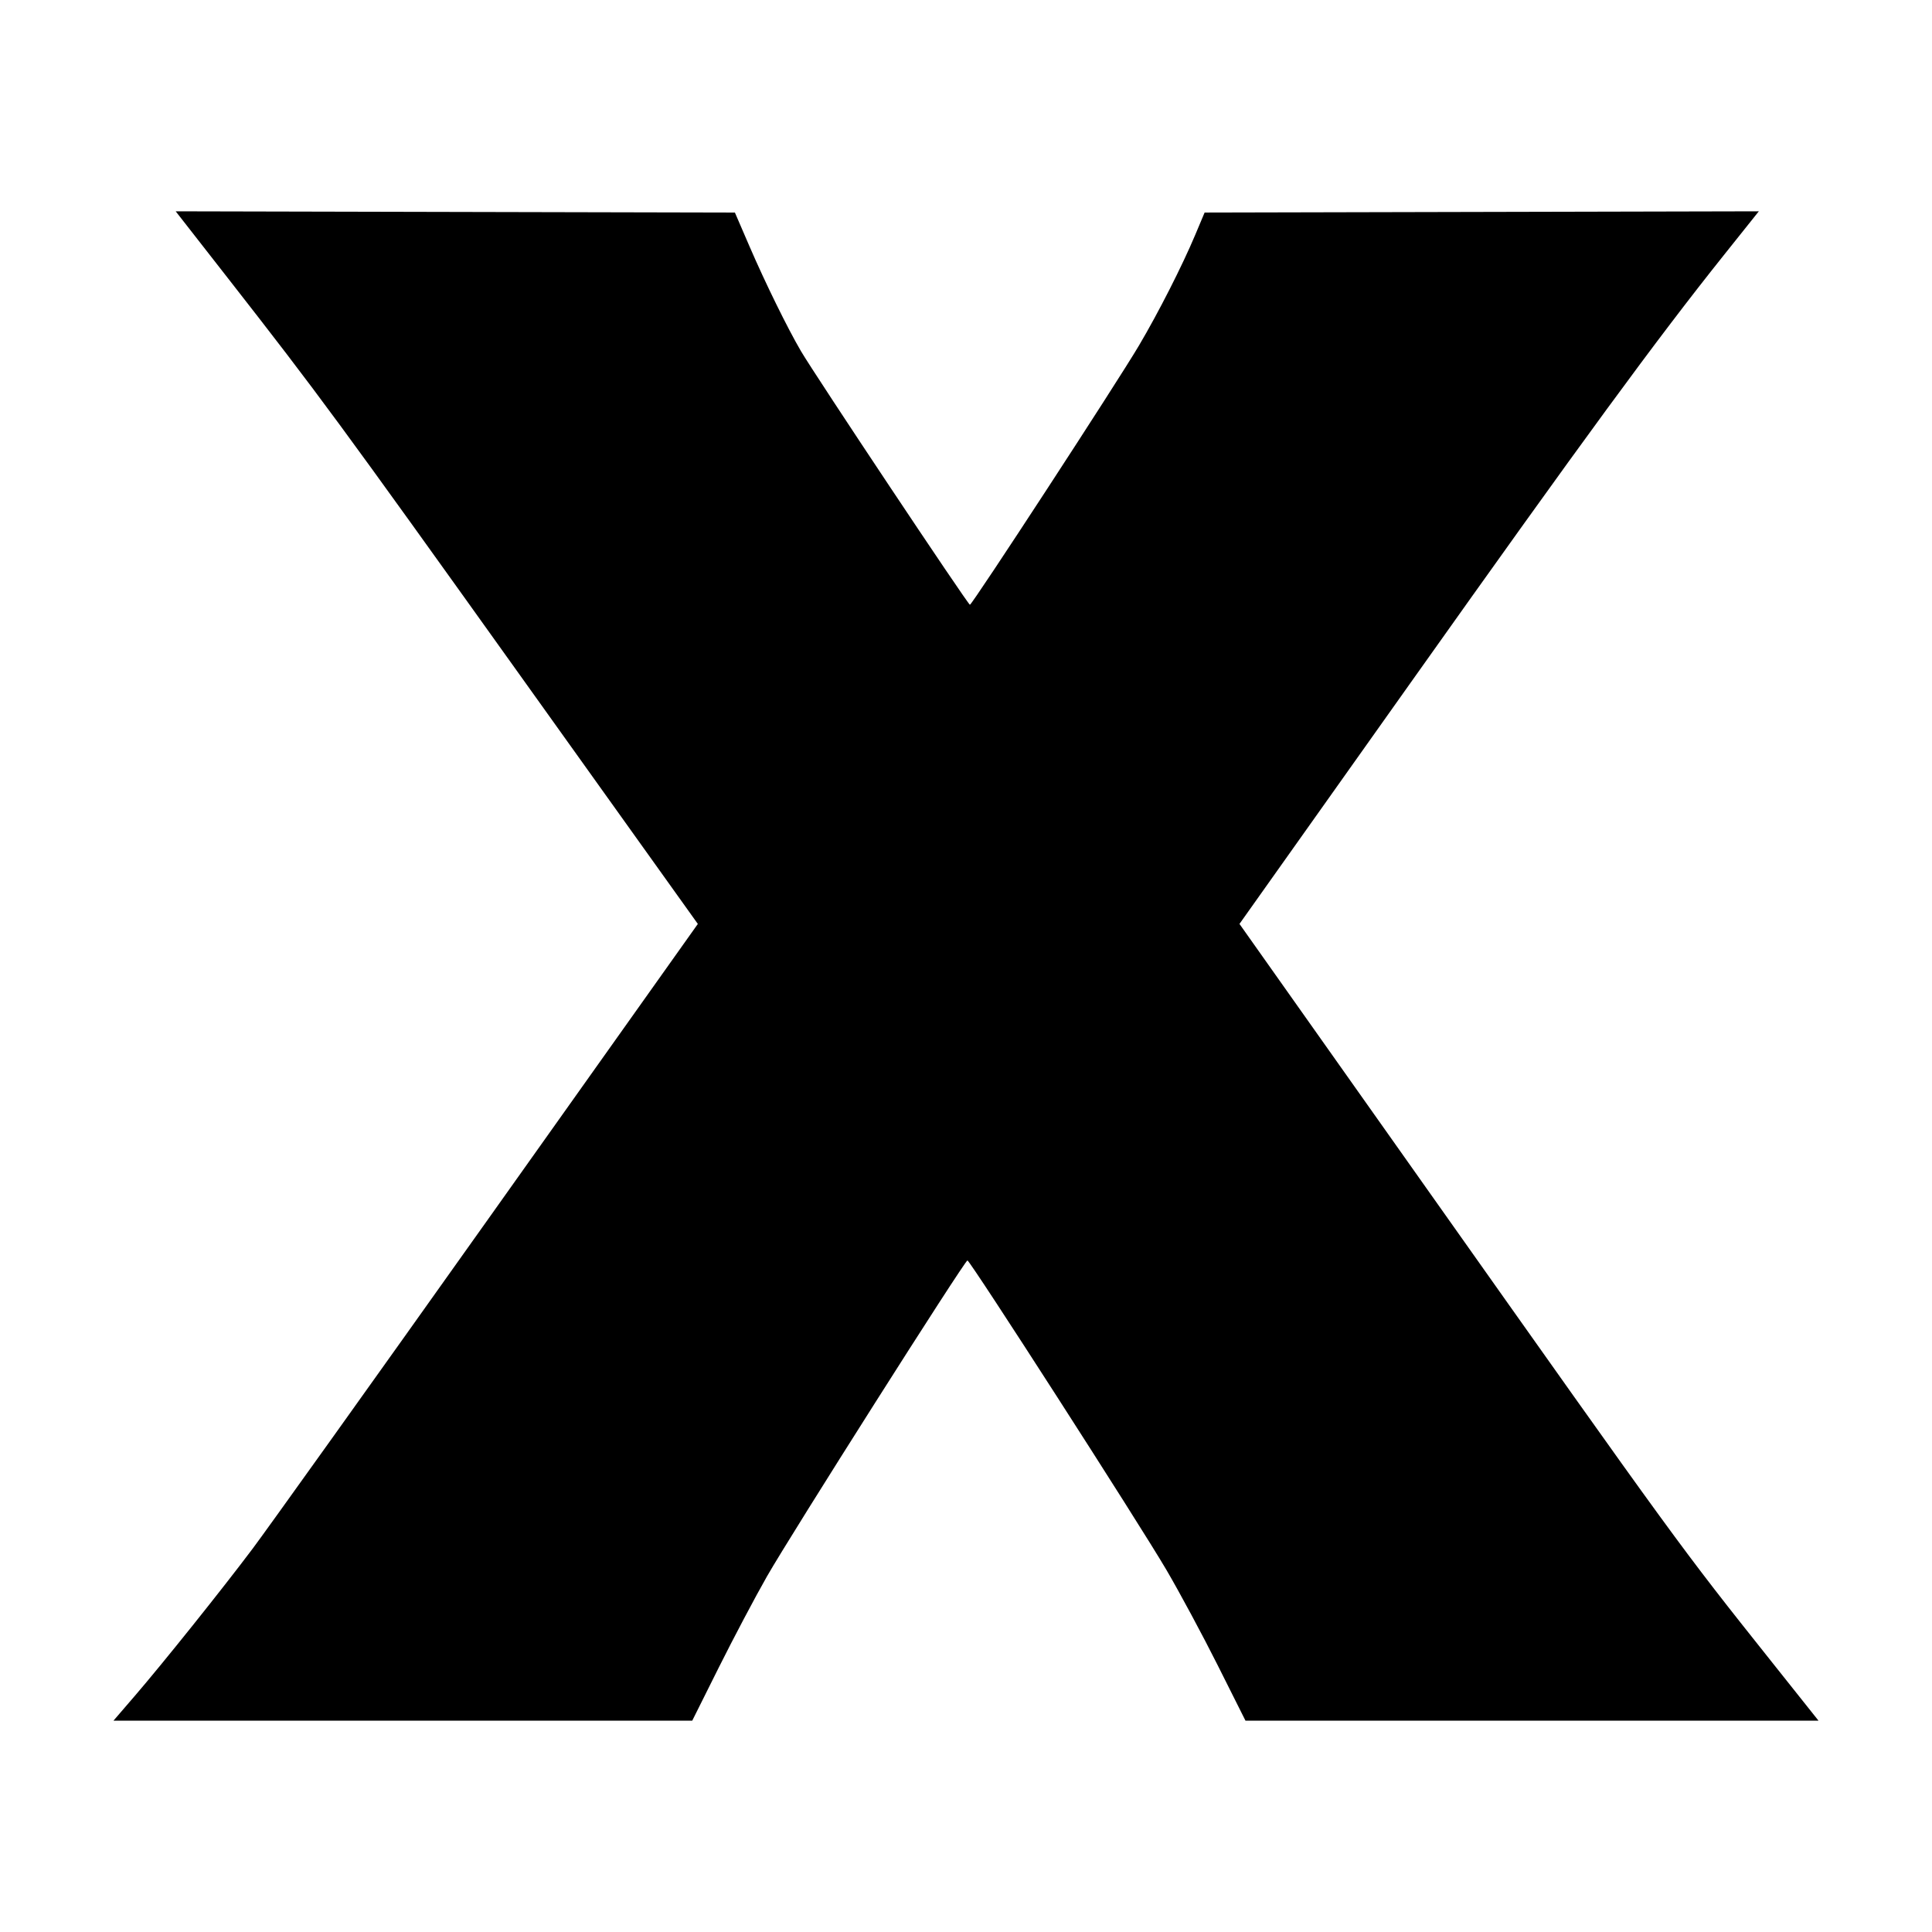
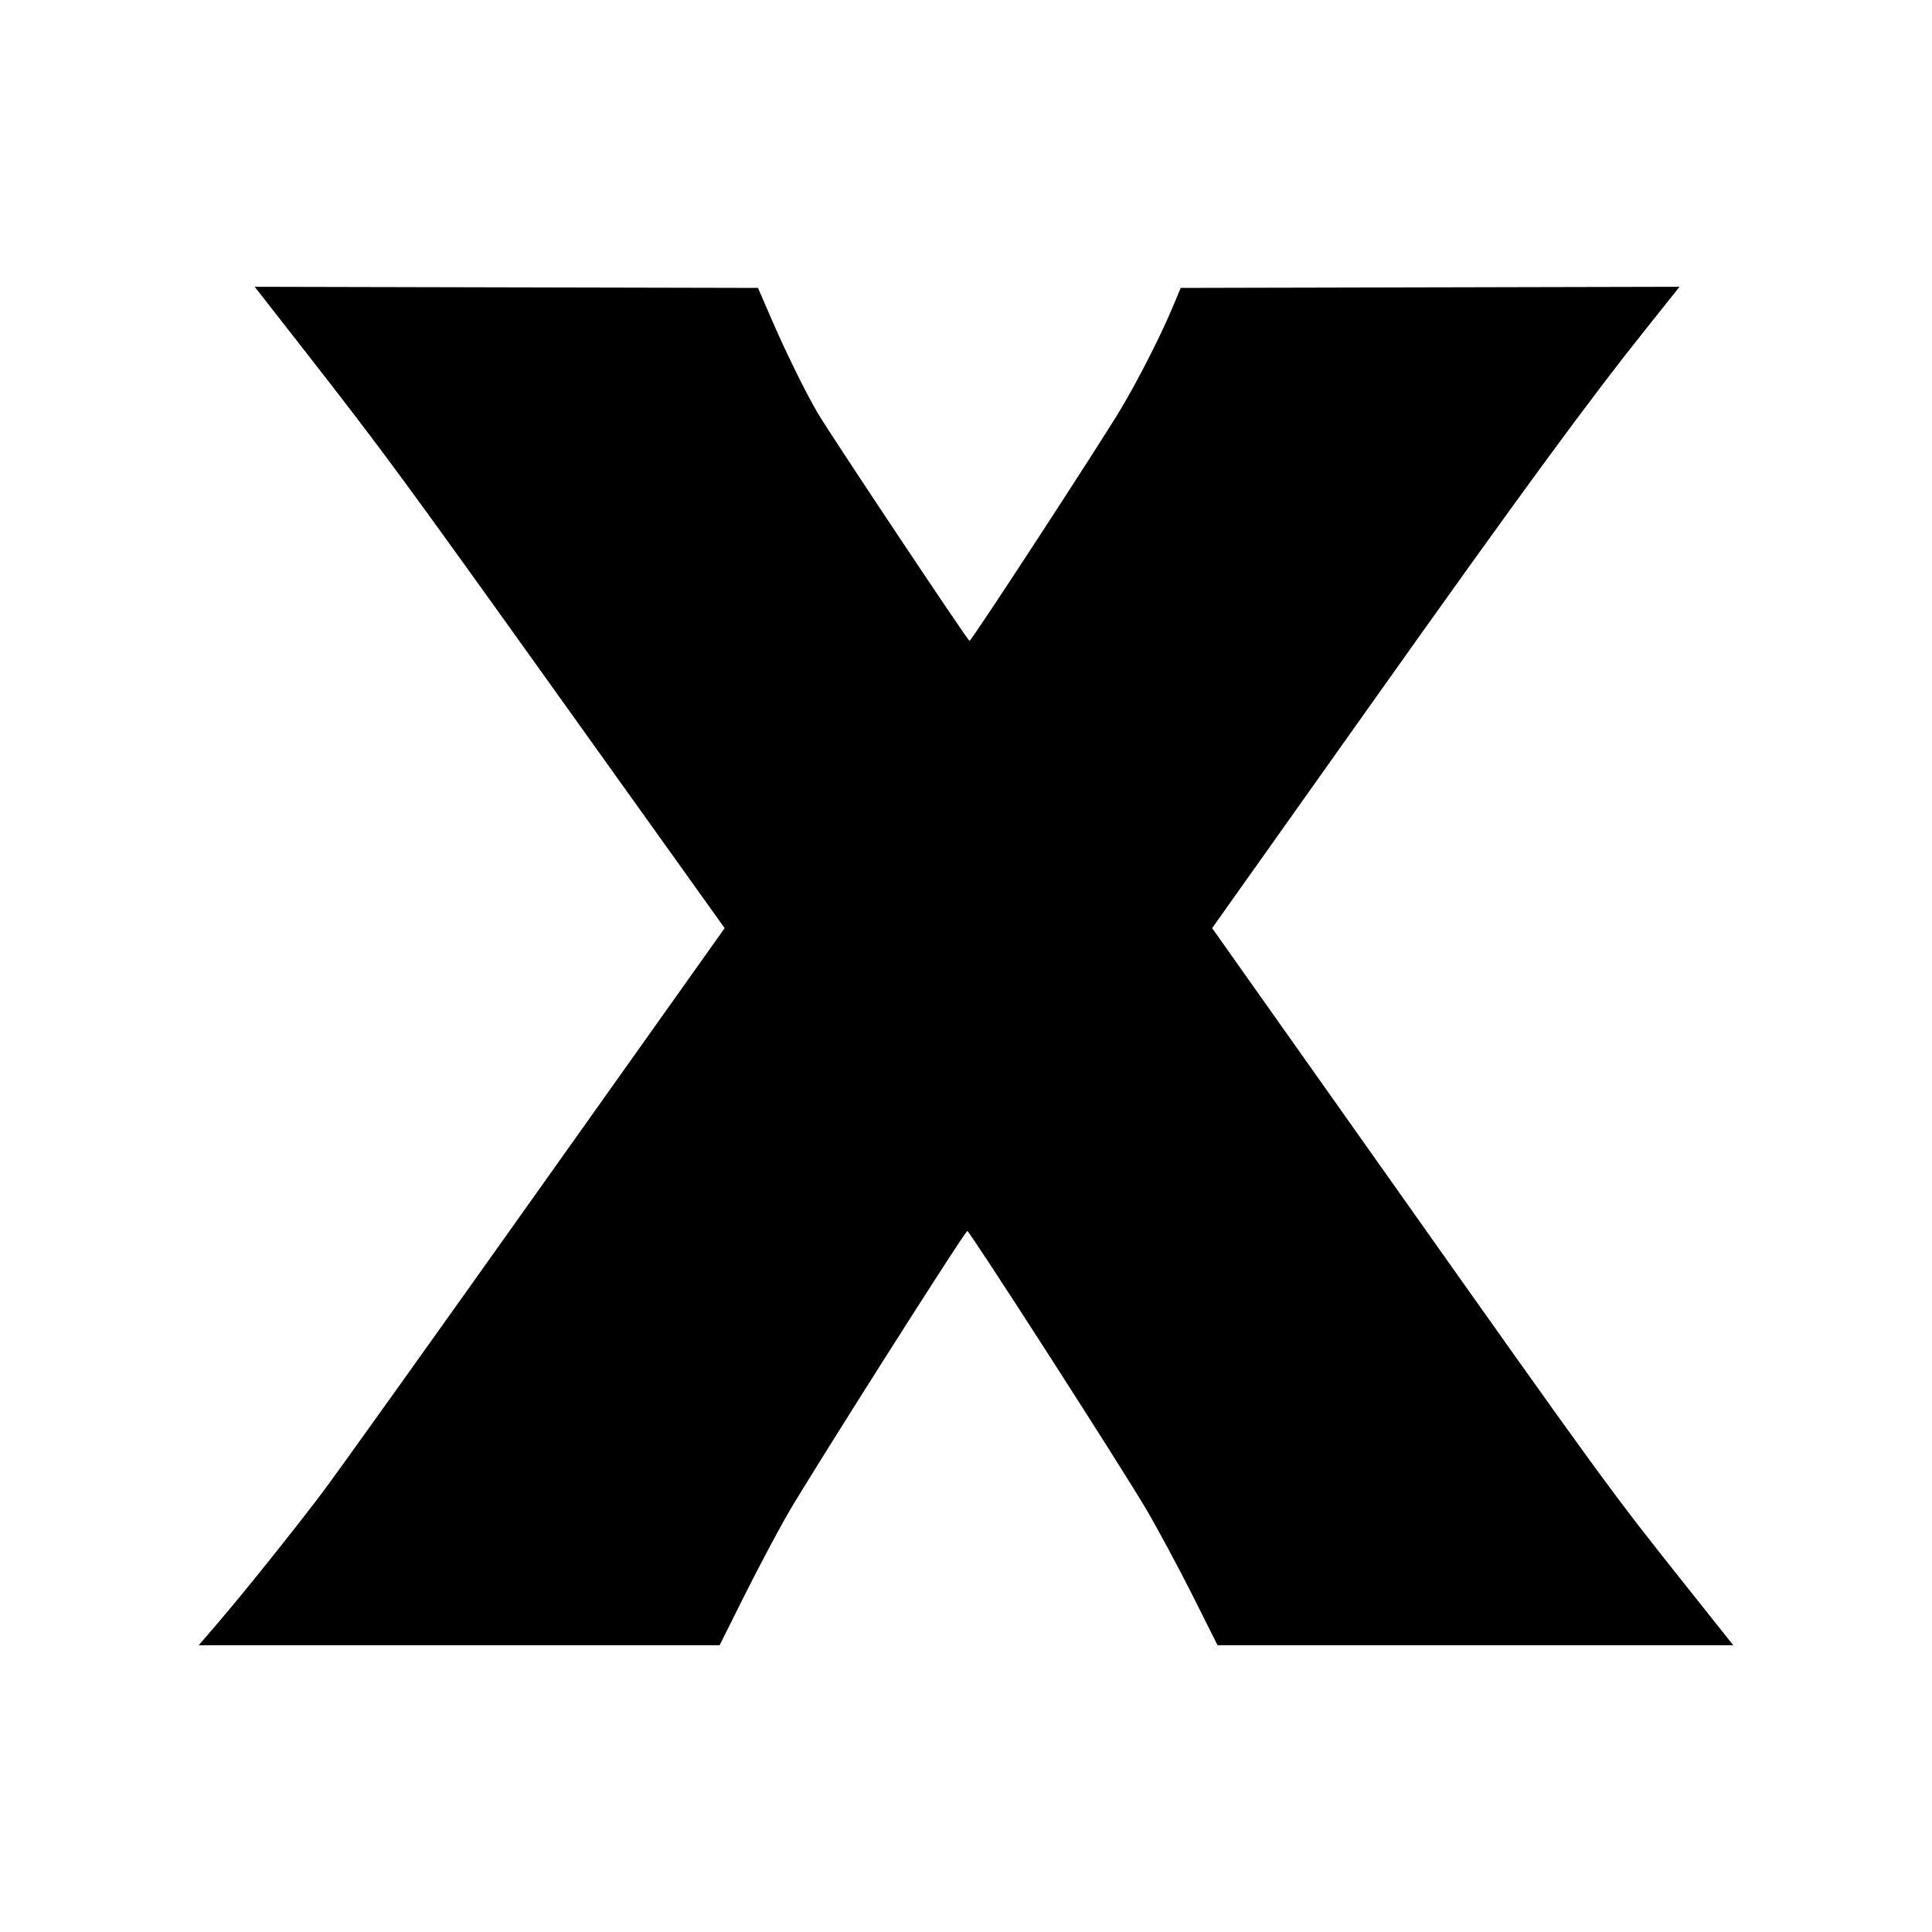
<svg xmlns="http://www.w3.org/2000/svg" version="1.1" width="256" height="256" id="svg165">
  <defs id="defs169" />
-   <path d="m 17.788,224.803 c 3.83,-4.45 11.569,-14.117 15.682,-19.59 1.897,-2.525 15.948,-22.185 31.224,-43.689 L 92.467,122.426 68.966,89.558 C 44.824,55.793 42.206,52.234 30.258,36.936 l -6.979,-8.936 37.05,0.083 37.05,0.083 1.911,4.426 c 2.115,4.898 5.068,10.912 6.841,13.934 1.891,3.223 22.132,33.606 22.388,33.606 0.3,0 19.49,-29.424 22.397,-34.343 2.581,-4.366 5.732,-10.564 7.46,-14.673 l 1.241,-2.951 36.718,-0.083 36.718,-0.083 -4.648,5.823 c -8.963,11.229 -18.652,24.454 -41.312,56.39 l -22.856,32.211 24.643,34.837 c 33.611,47.515 33.71,47.651 45.756,62.788 l 6.327,7.951 -37.965,0 -37.965,0 -3.658,-7.295 c -2.012,-4.012 -5.084,-9.727 -6.828,-12.699 -3.623,-6.176 -26.007,-40.989 -26.356,-40.989 -0.358,0 -23.377,36.28 -26.572,41.879 -1.567,2.747 -4.434,8.169 -6.372,12.049 l -3.522,7.054 -38.345,0 -38.345,0 2.752,-3.197 z" id="path175" style="fill:#000000" />
+   <path d="m 28.809,215.123 c 3.447,-4.005 10.412,-12.706 14.113,-17.631 1.707,-2.272 14.353,-19.966 28.101,-39.32 L 96.02,122.983 74.87,93.403 C 53.141,63.014 50.785,59.81 40.032,46.042 l -6.281,-8.042 33.345,0.075 33.345,0.075 1.72,3.984 c 1.904,4.408 4.561,9.821 6.157,12.541 1.702,2.9 19.919,30.245 20.149,30.245 0.27,0 17.541,-26.482 20.158,-30.908 2.323,-3.929 5.159,-9.508 6.714,-13.206 l 1.117,-2.656 33.046,-0.075 33.046,-0.075 -4.183,5.241 c -8.067,10.106 -16.787,22.009 -37.181,50.751 l -20.57,28.99 22.179,31.354 c 30.25,42.764 30.339,42.886 41.18,56.509 l 5.695,7.156 -34.169,0 -34.169,0 -3.292,-6.565 c -1.811,-3.611 -4.576,-8.754 -6.145,-11.429 -3.26,-5.558 -23.406,-36.89 -23.72,-36.89 -0.322,0 -21.039,32.652 -23.915,37.692 -1.411,2.472 -3.991,7.352 -5.734,10.844 l -3.17,6.349 -34.511,0 -34.511,0 2.476,-2.877 z" id="path175" style="fill:#000000" />
</svg>
